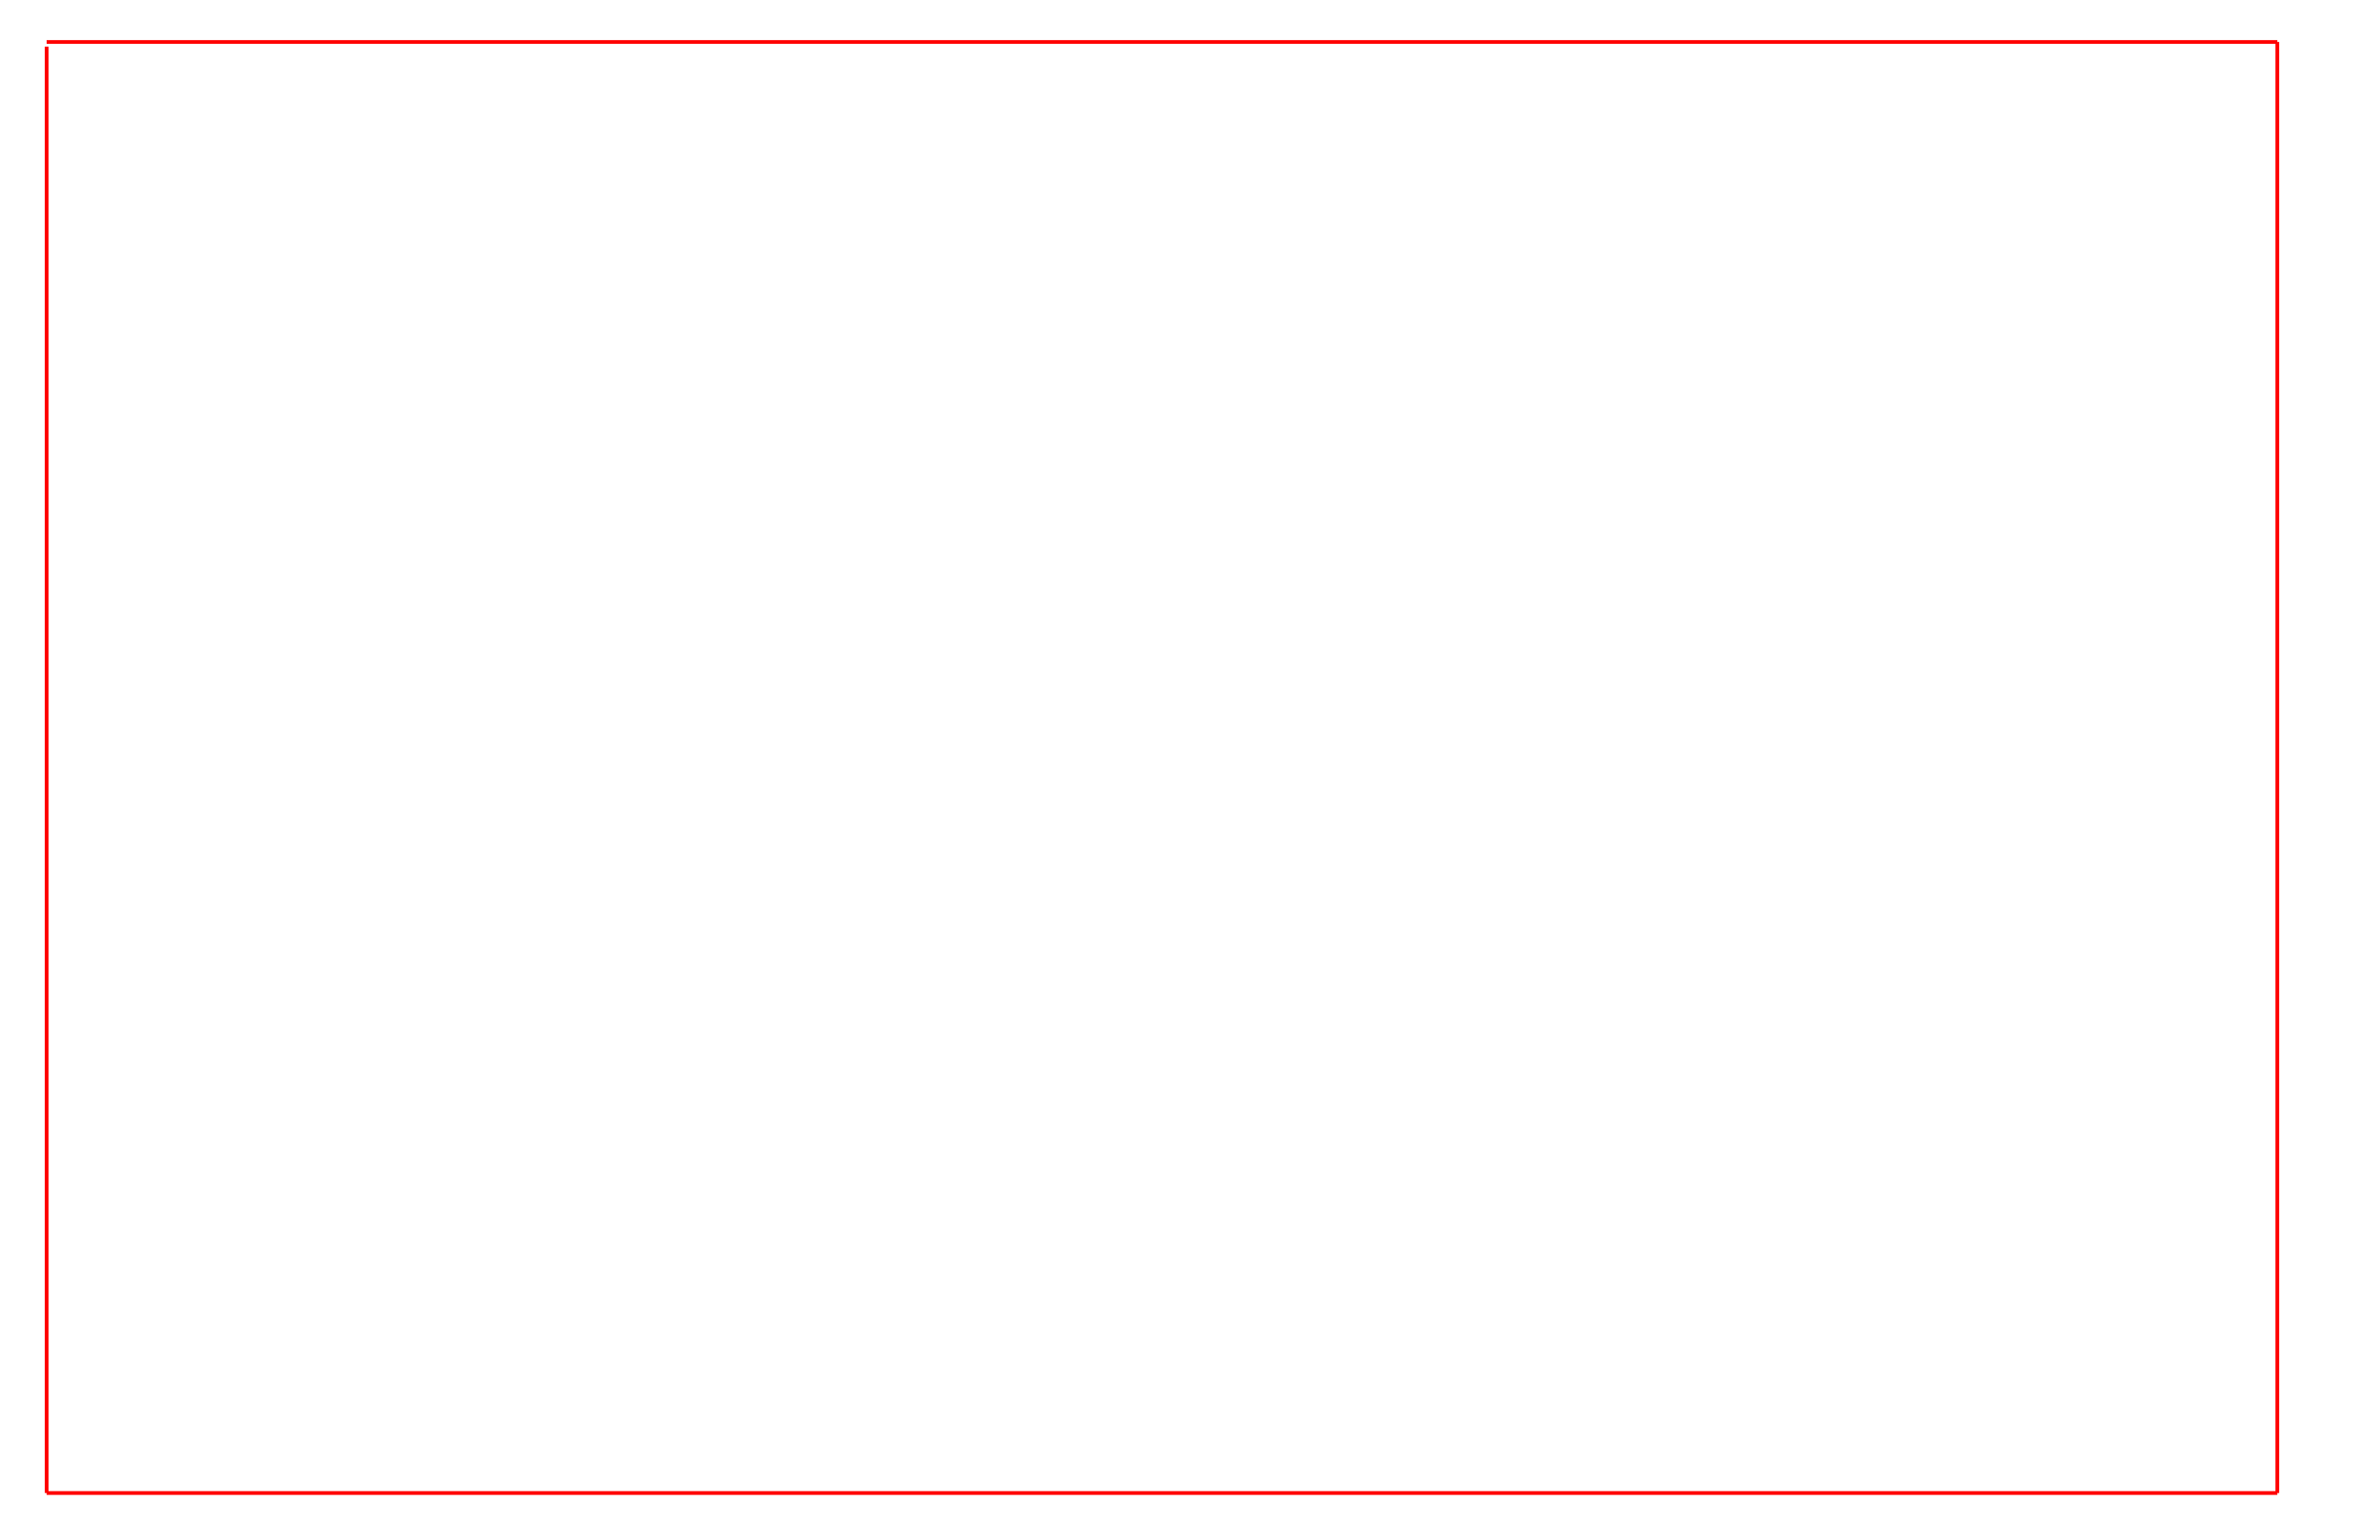
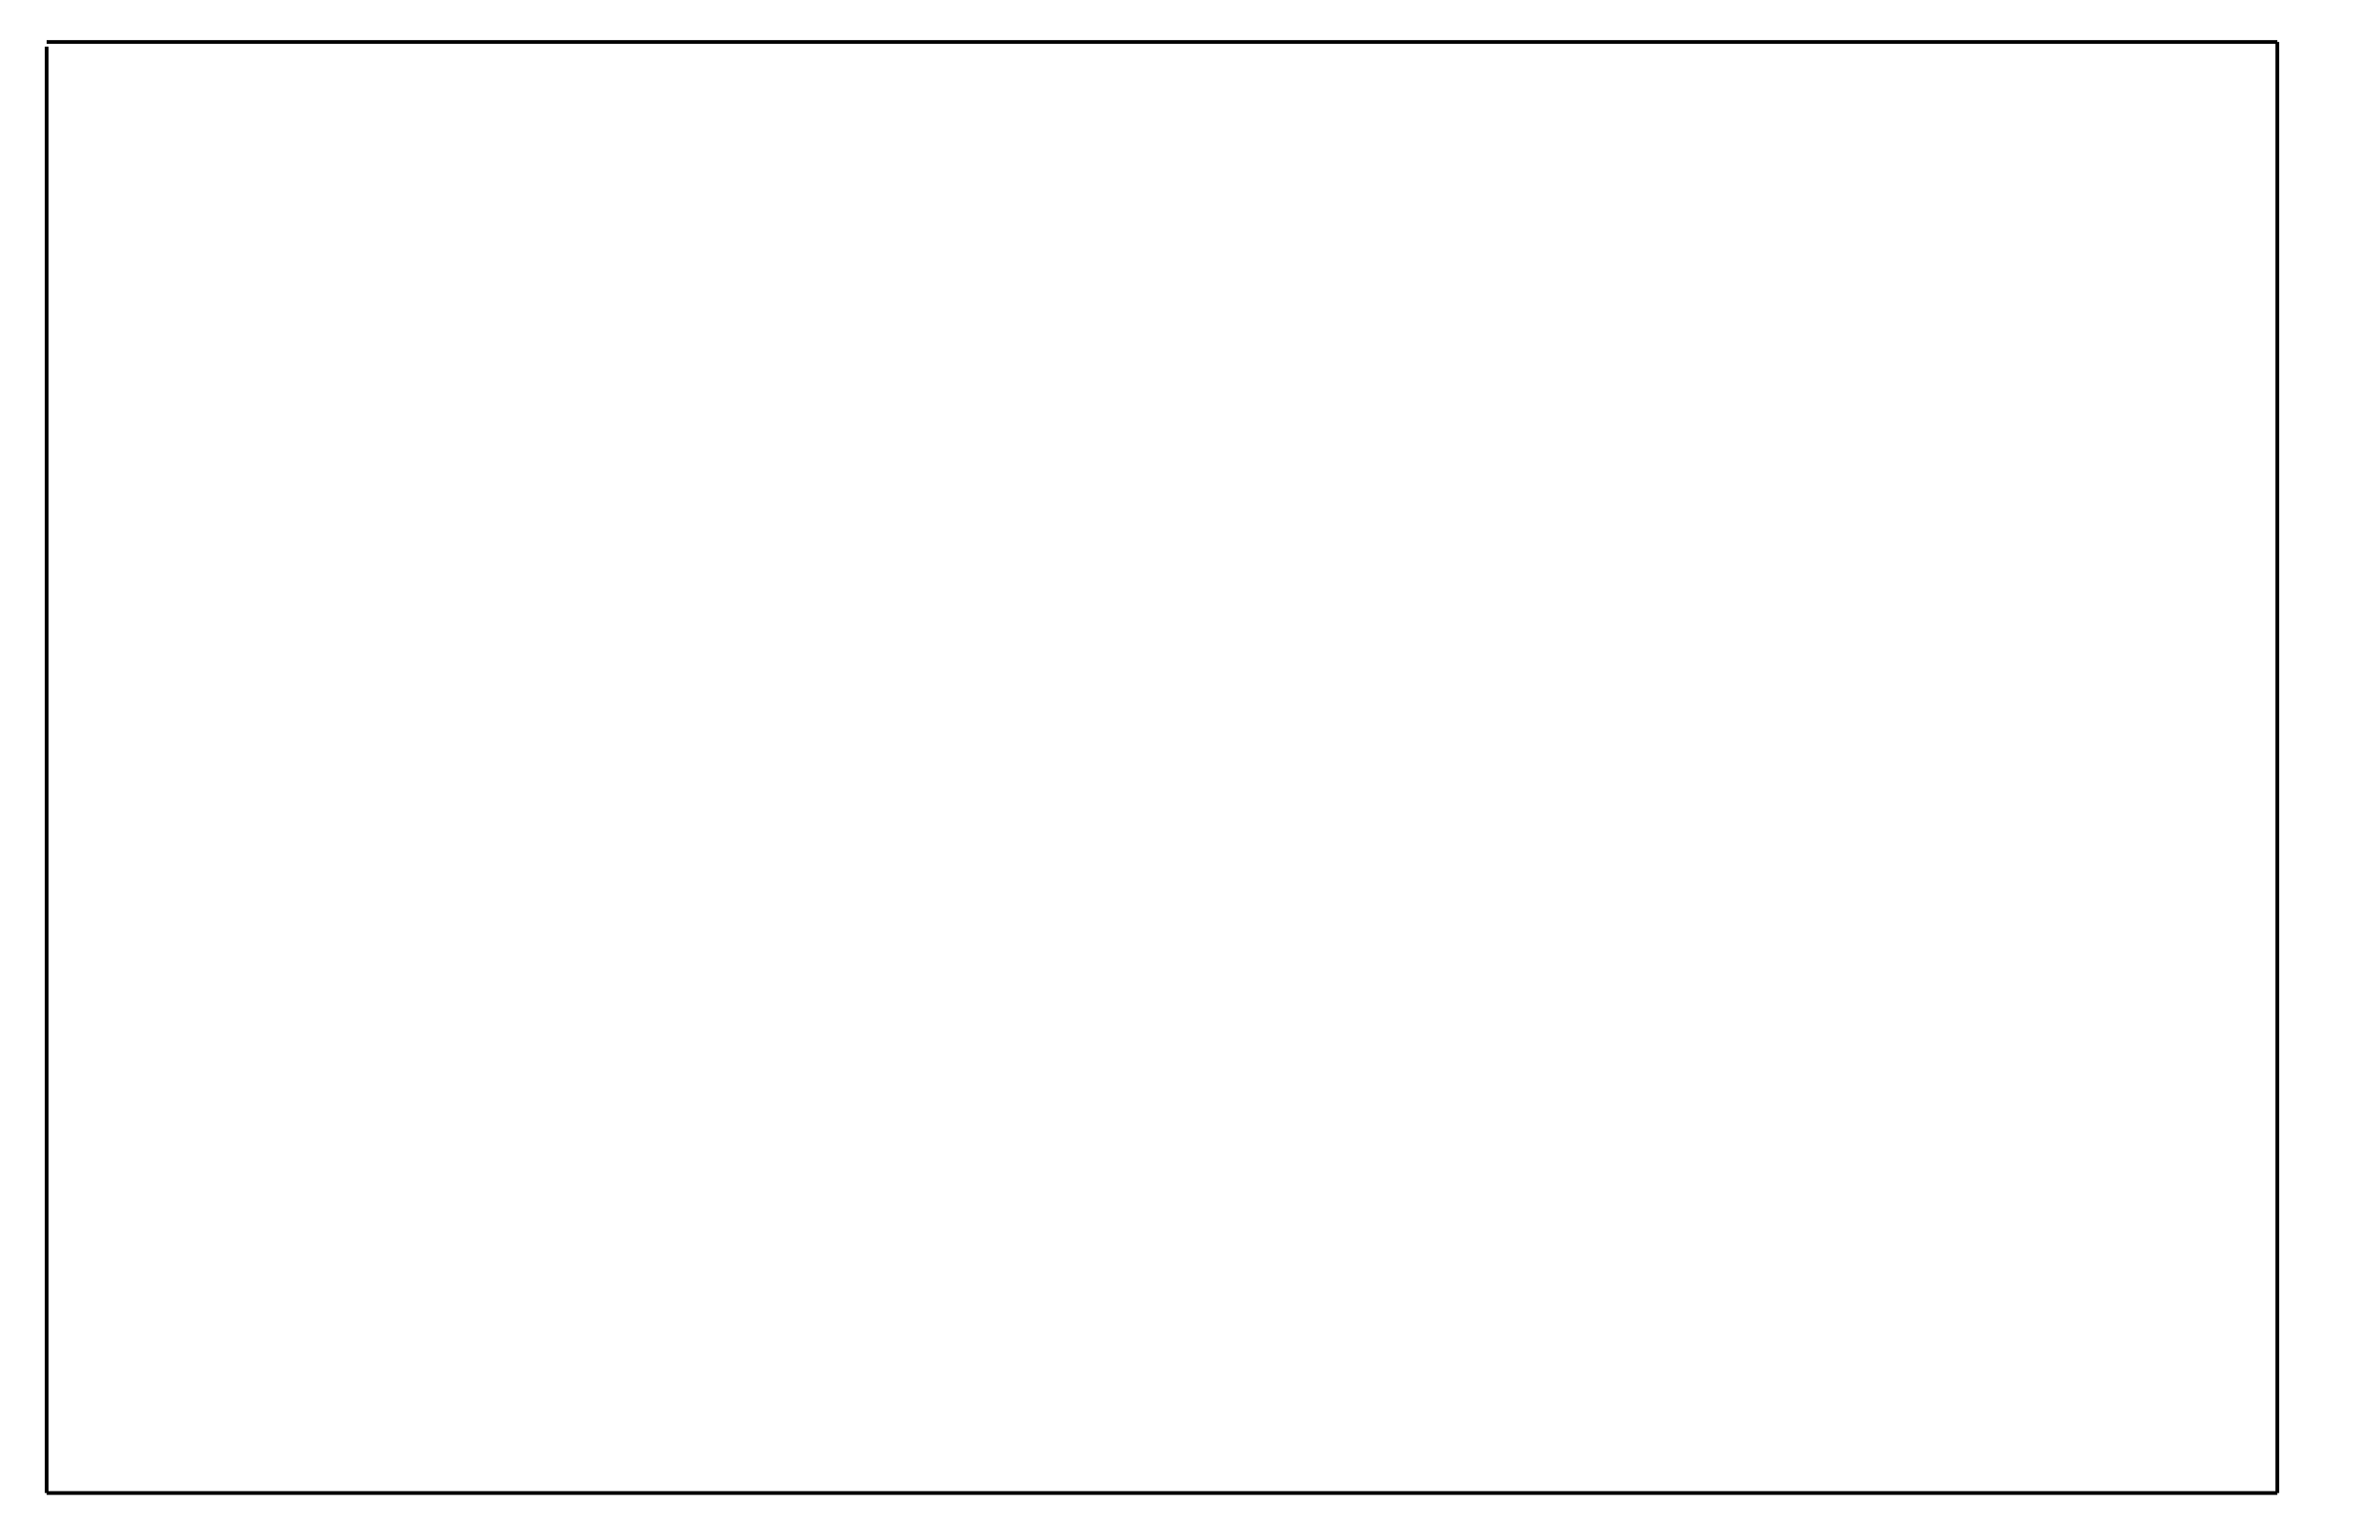
<svg xmlns="http://www.w3.org/2000/svg" height="1650" width="2550">
-   <line x1="50" y1="45" x2="2440" y2="45" stroke="red" stroke-width="4" />
-   <line x1="2440" y1="45" x2="2440" y2="1600" stroke="red" stroke-width="4" />
-   <line x1="50" y1="1600" x2="2440" y2="1600" stroke="red" stroke-width="4" />
-   <line x1="50" y1="50" x2="50" y2="1600" stroke="#FF0000" stroke-width="4" />
+   <line x1="50" y1="45" x2="2440" y2="45" stroke="black" stroke-width="4" />
+   <line x1="2440" y1="45" x2="2440" y2="1600" stroke="black" stroke-width="4" />
+   <line x1="50" y1="1600" x2="2440" y2="1600" stroke="black" stroke-width="4" />
+   <line x1="50" y1="50" x2="50" y2="1600" stroke="black" stroke-width="4" />
</svg>
